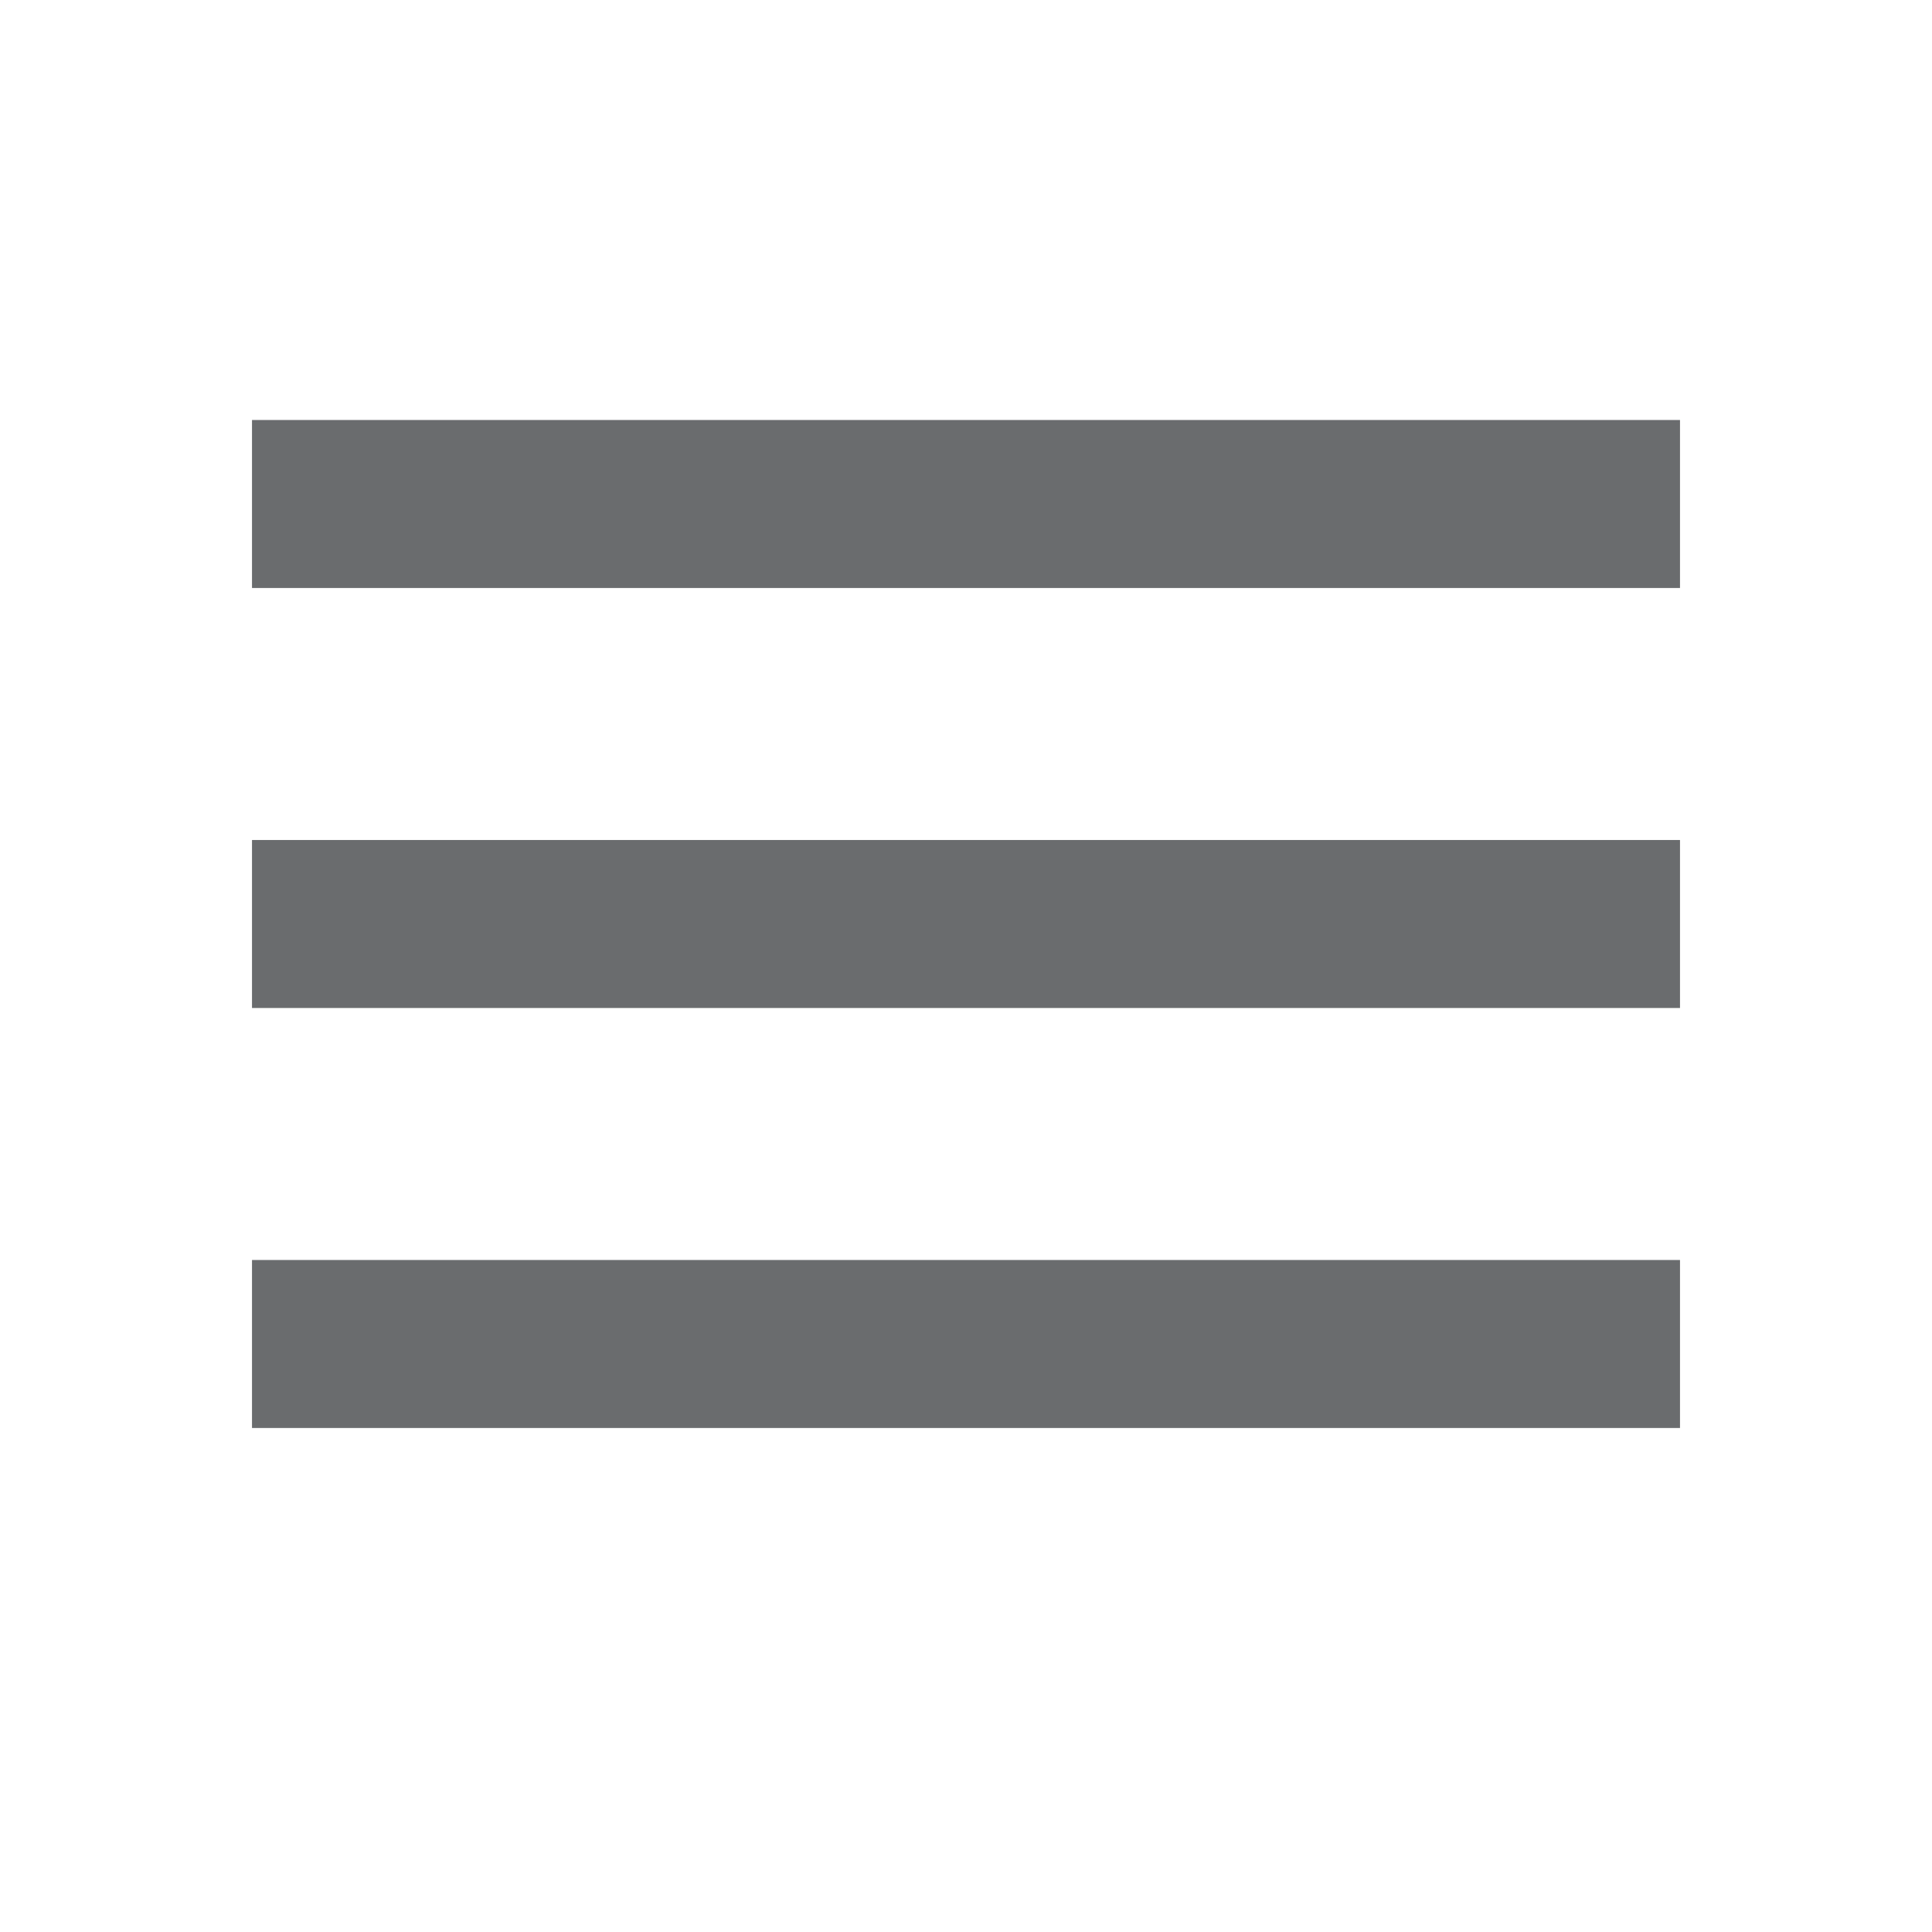
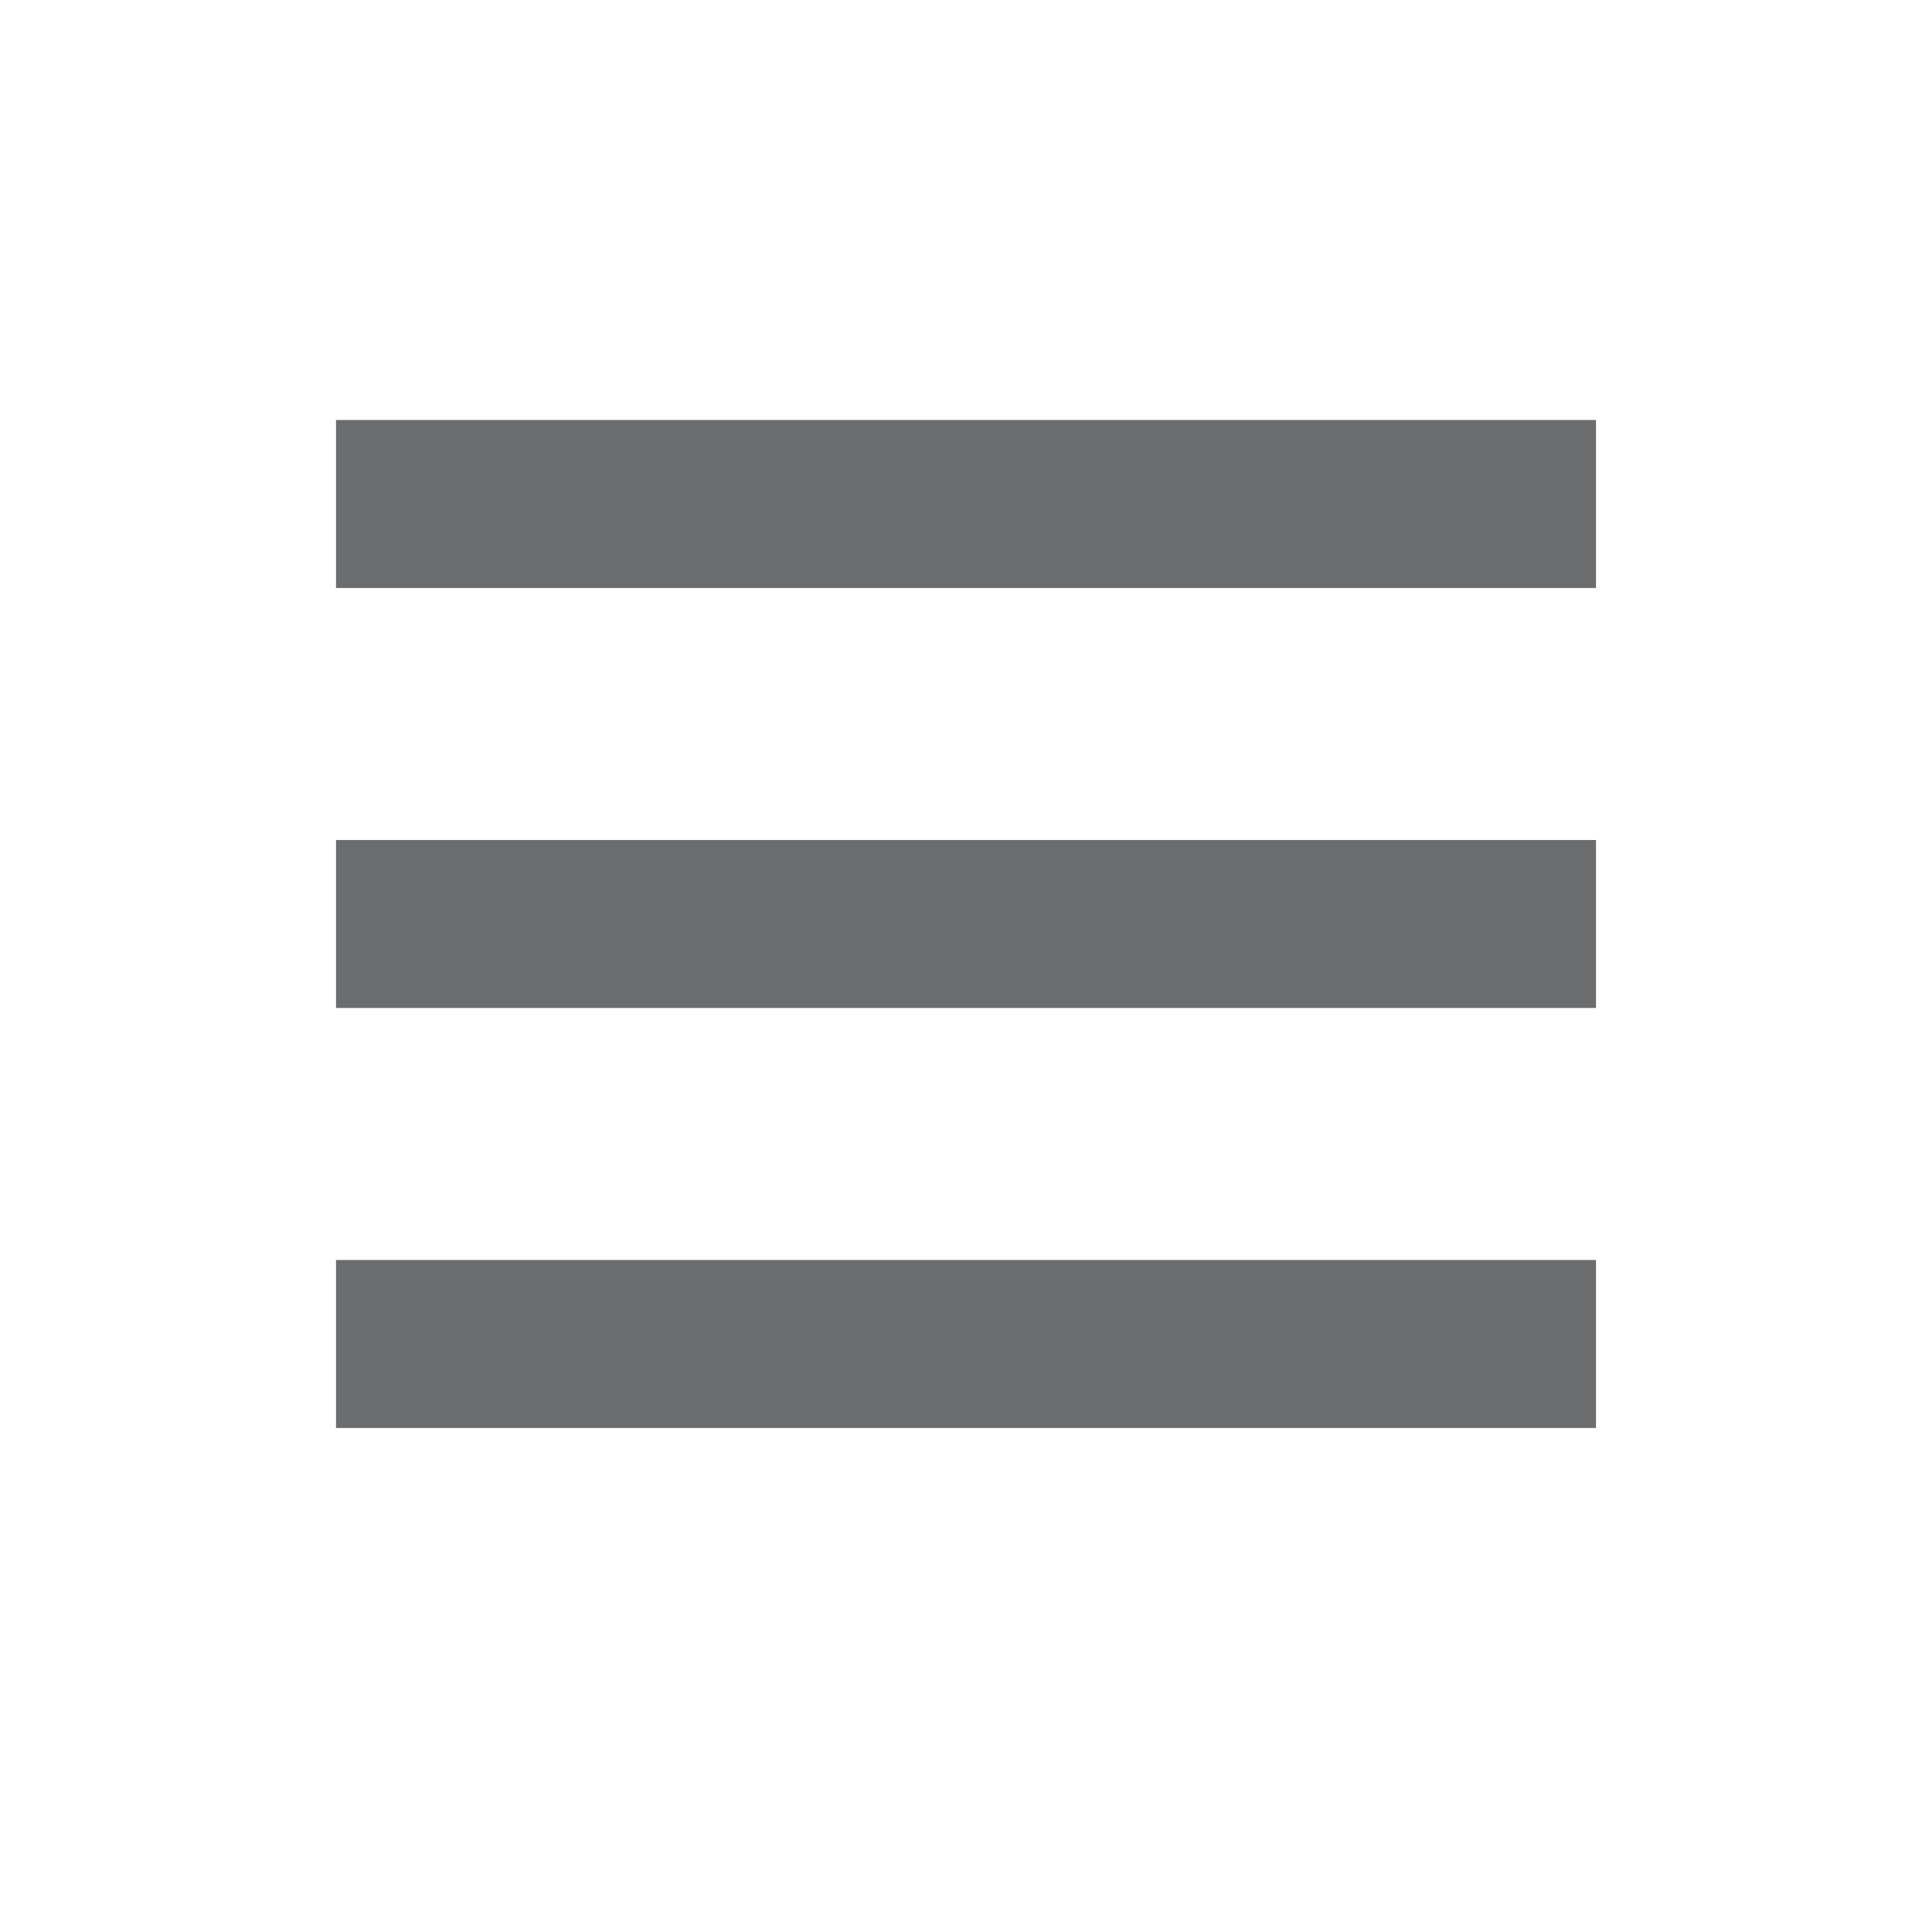
<svg xmlns="http://www.w3.org/2000/svg" width="23" height="23" viewBox="0 0 23 23" fill="none">
-   <path d="M3 15H20V17H3V15Z" fill="#6A6C6E" />
-   <path d="M3 10H20V12H3V10Z" fill="#6A6C6E" />
-   <path d="M3 5H20V7H3V5Z" fill="#6A6C6E" />
+   <path d="M4 15H19V17H4V15Z" fill="#6A6C6E" />
+   <path d="M4 10H19V12H4V10Z" fill="#6A6C6E" />
+   <path d="M4 5H19V7H4V5Z" fill="#6A6C6E" />
</svg>
